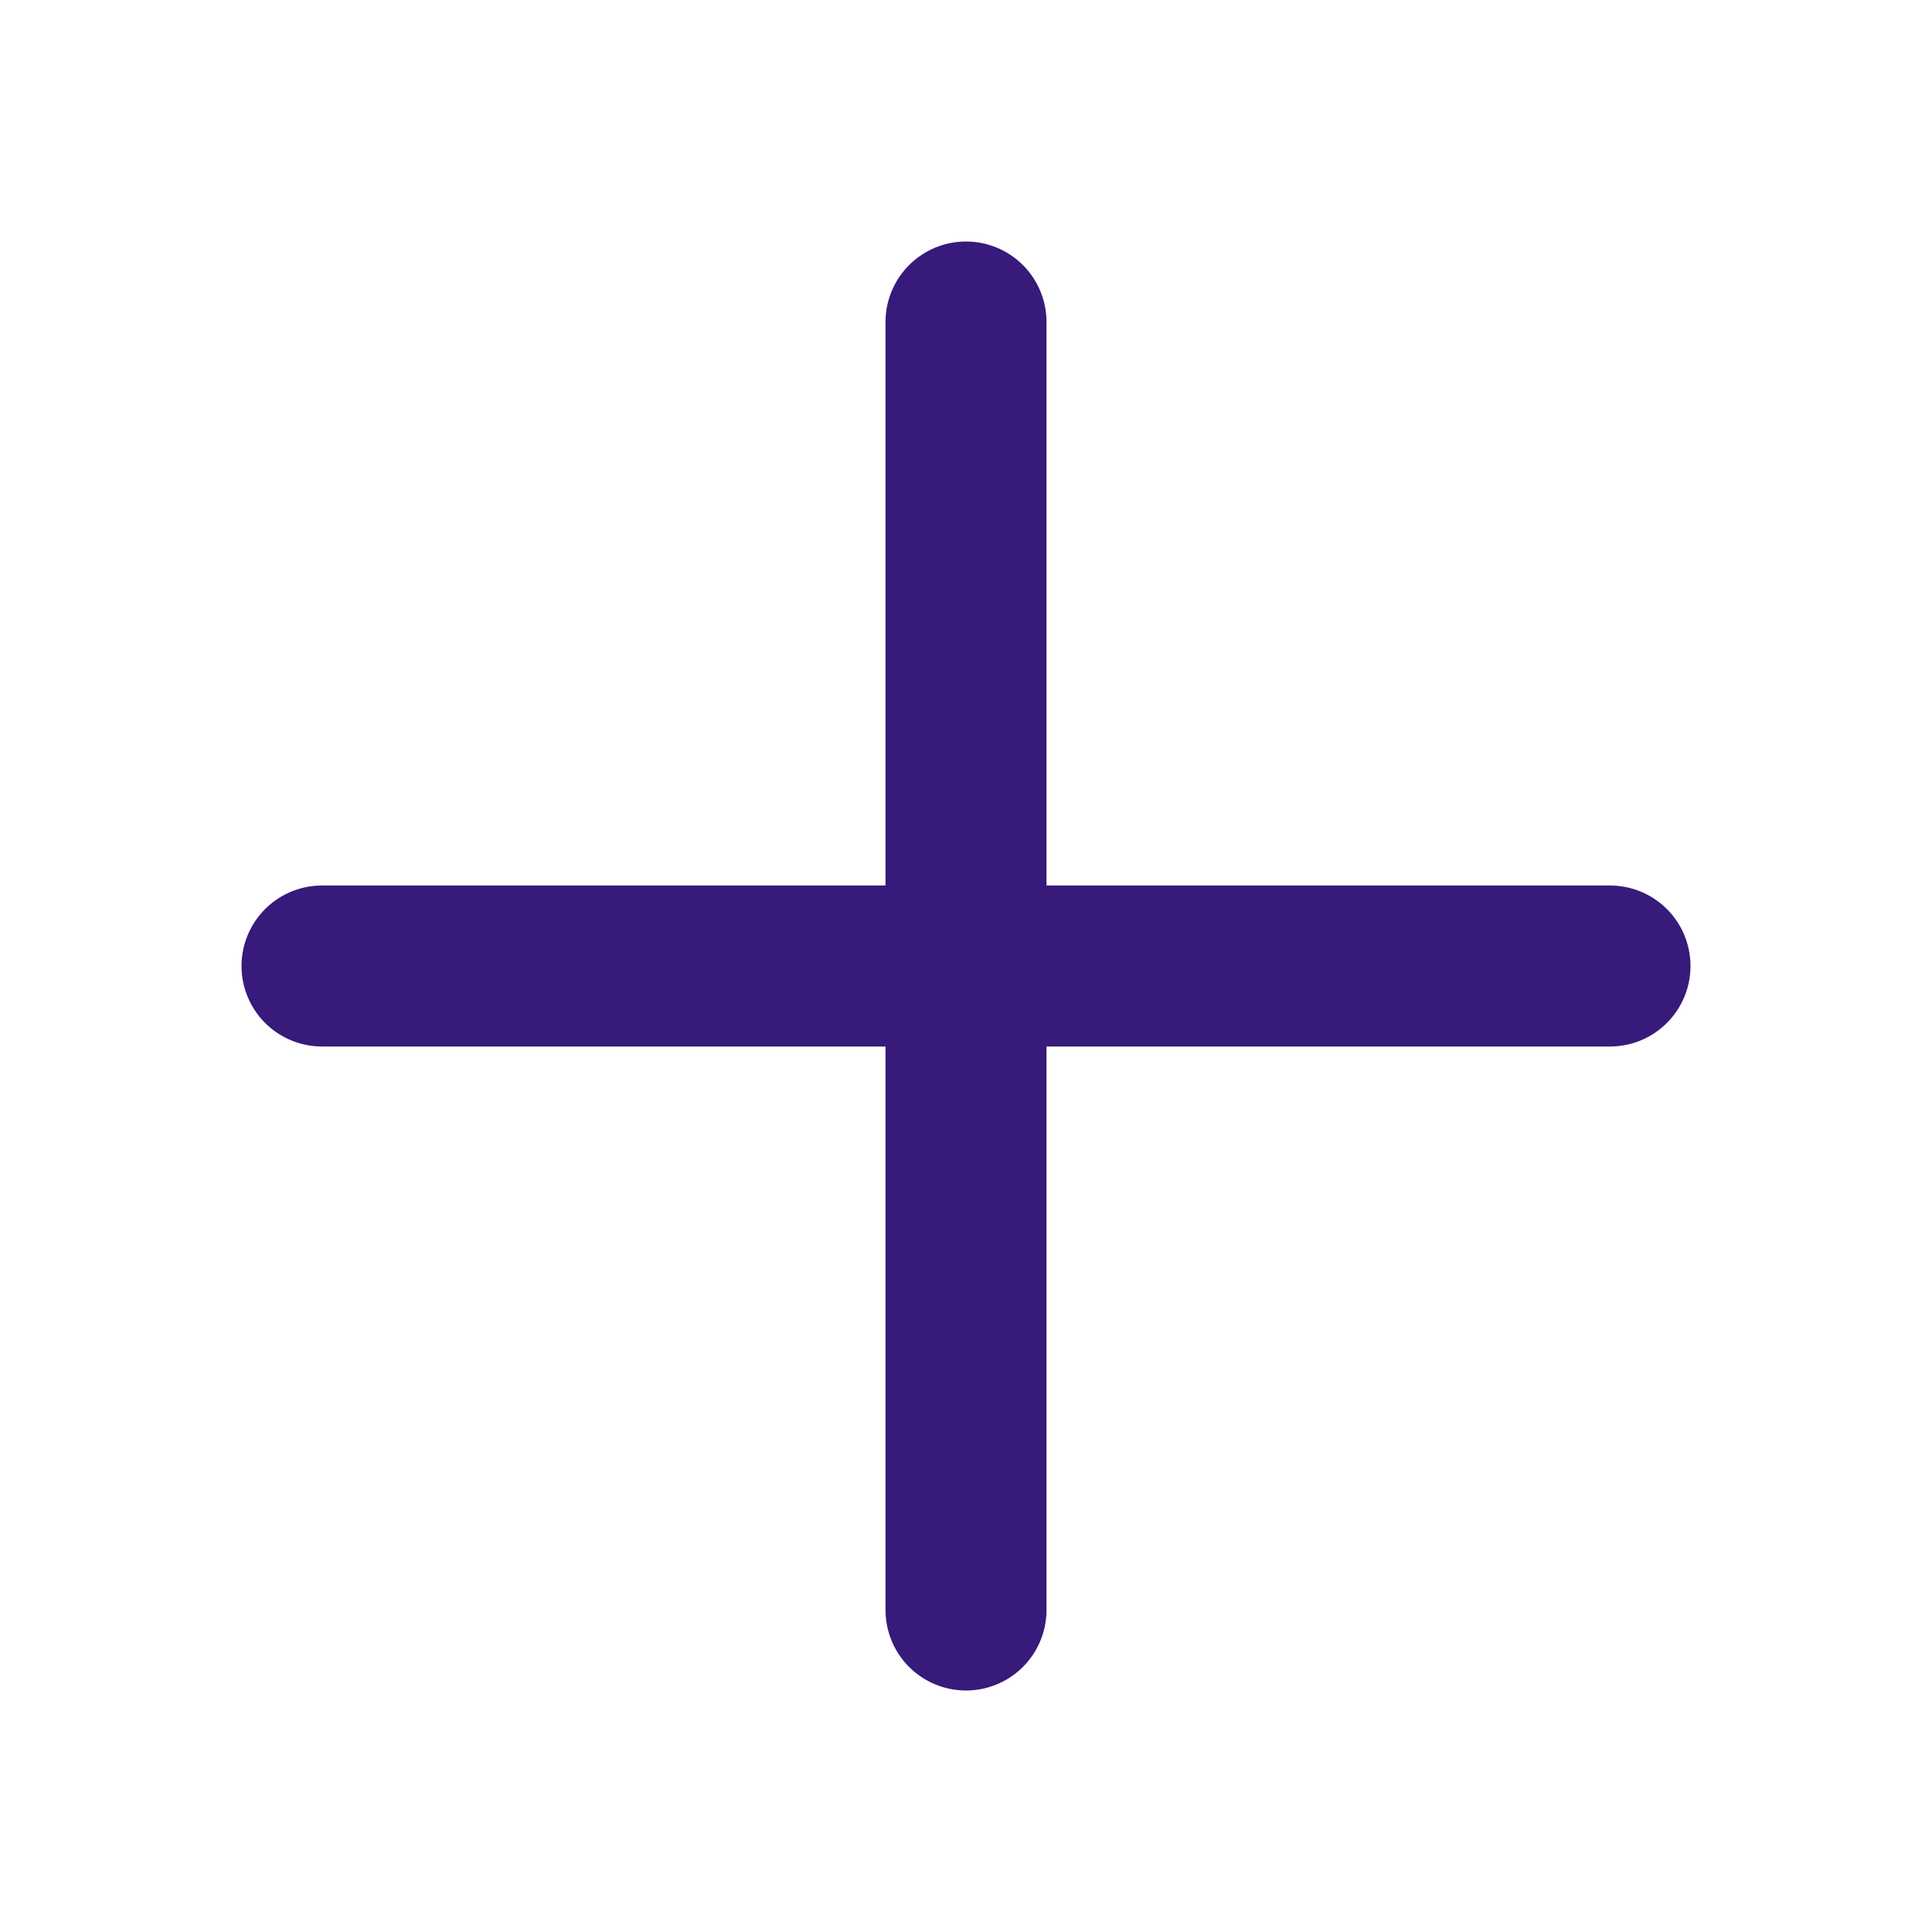
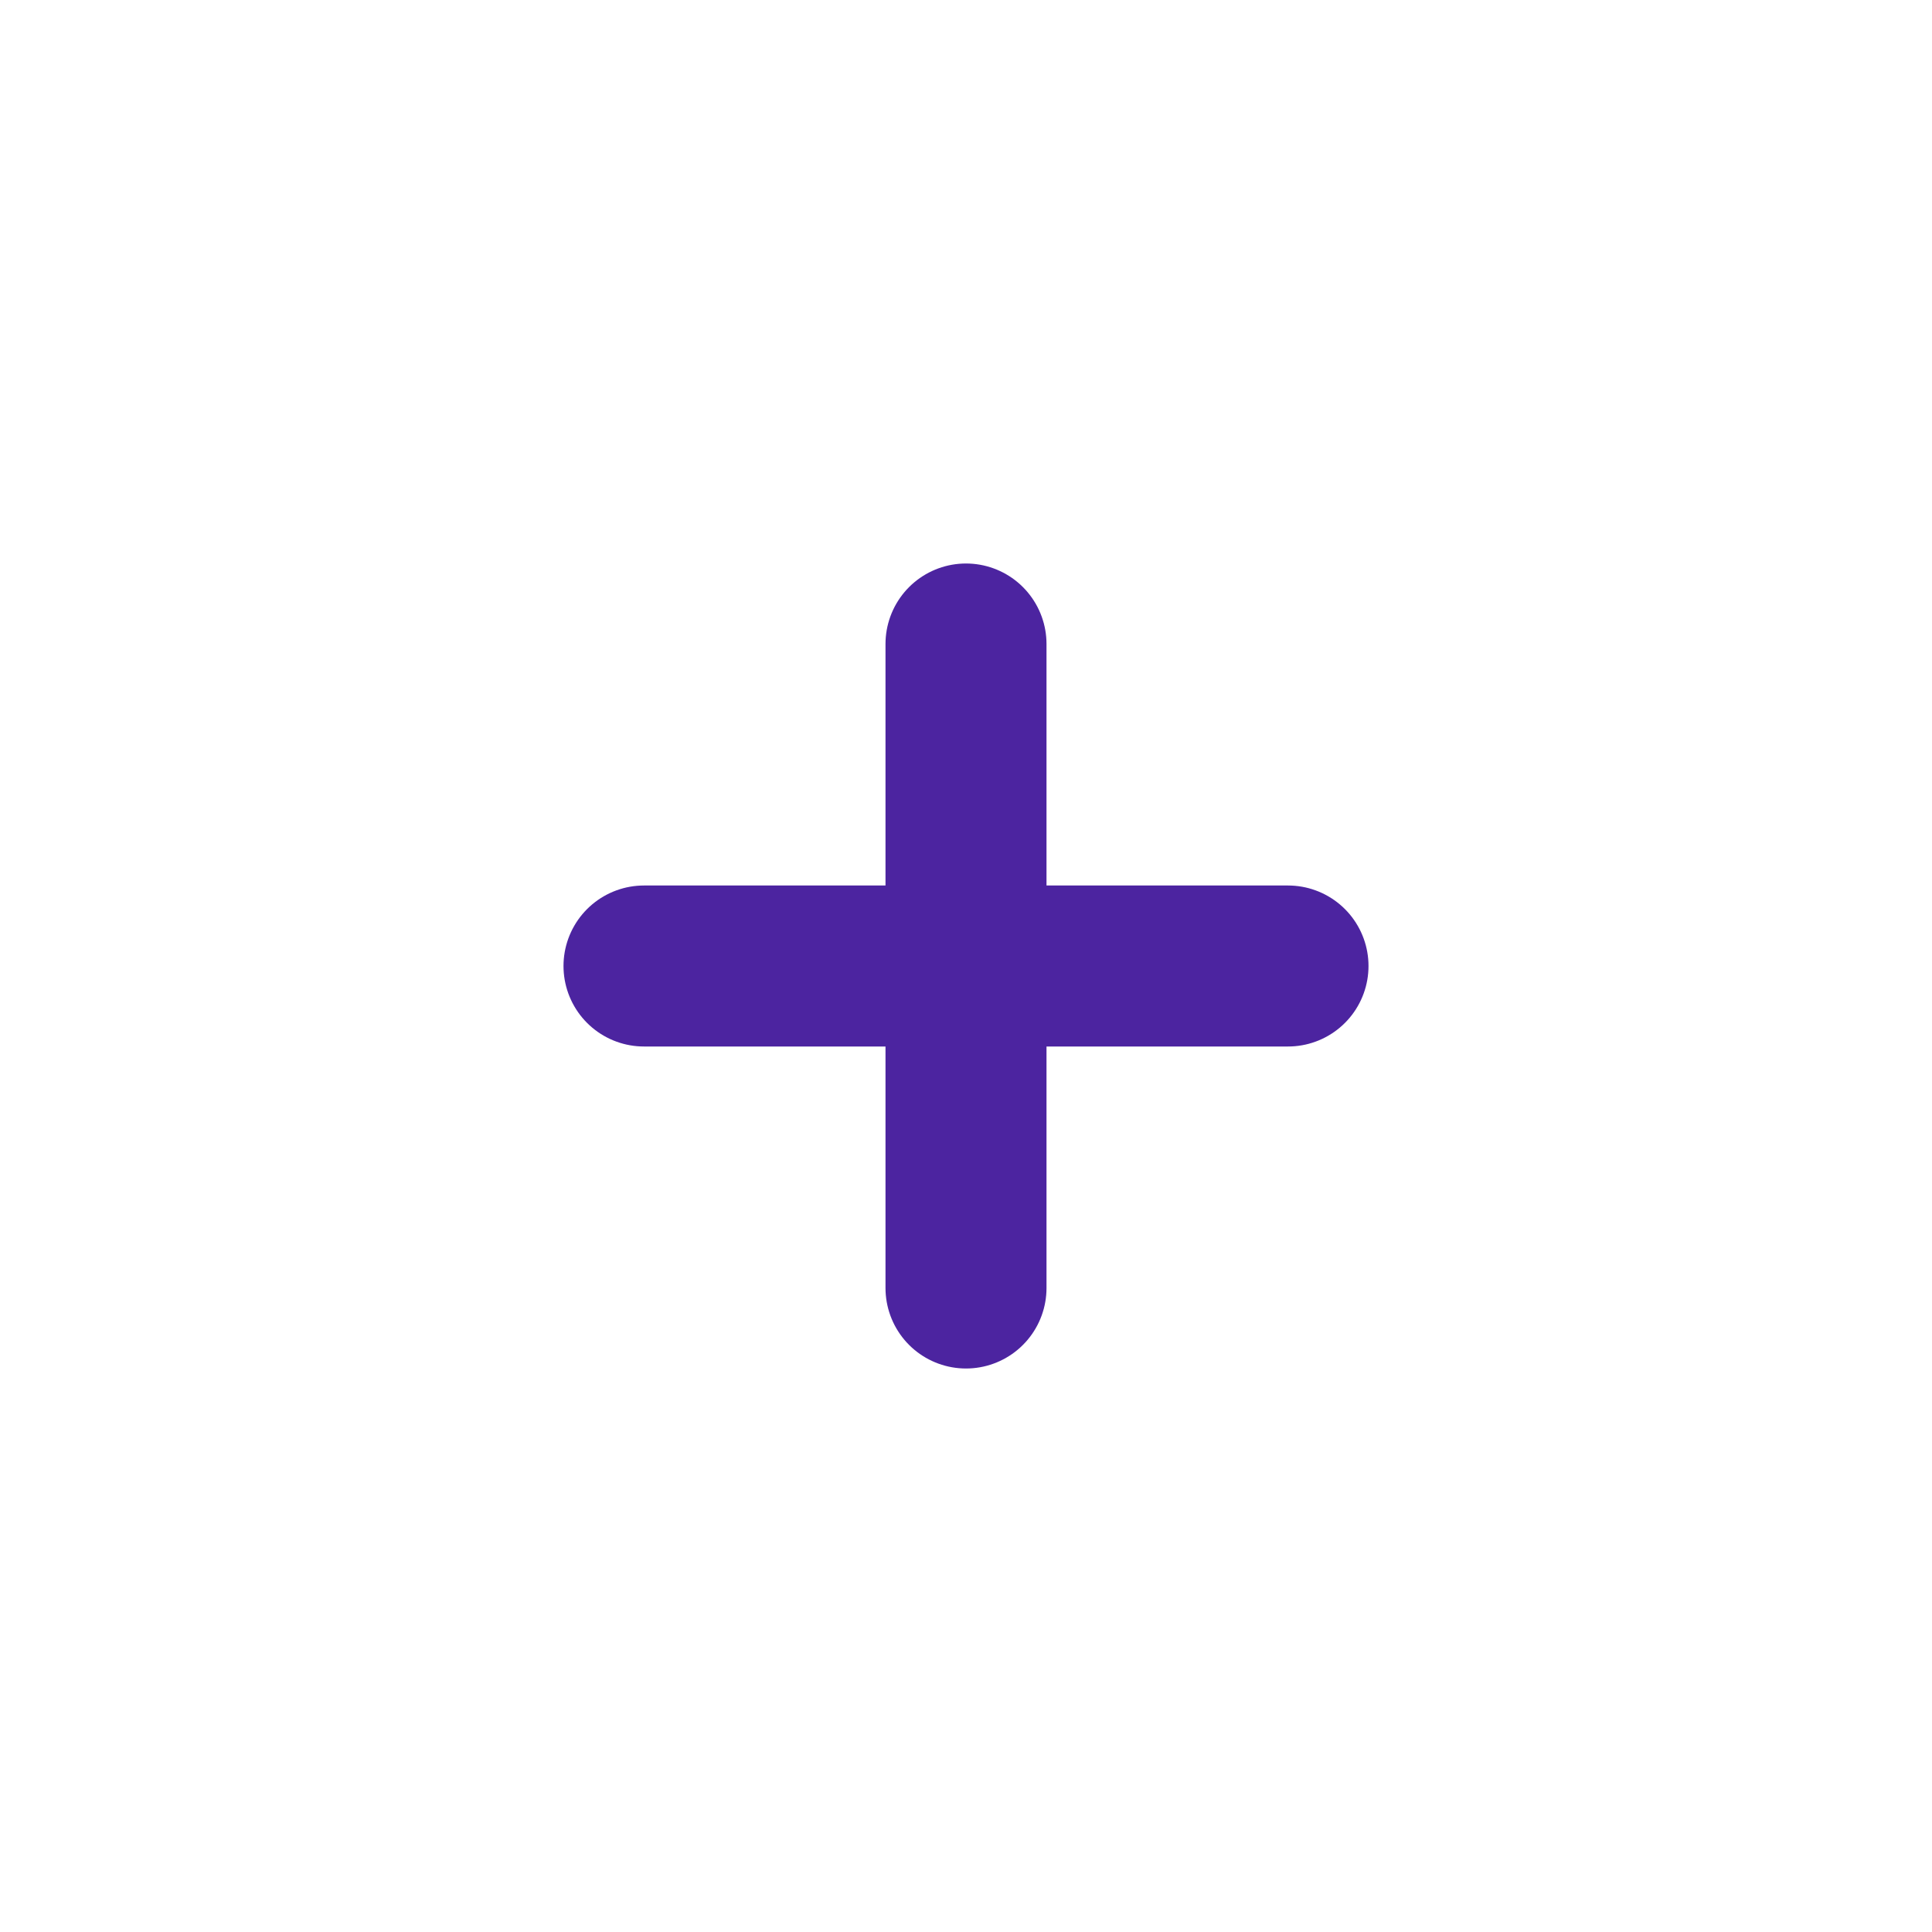
<svg xmlns="http://www.w3.org/2000/svg" width="24" height="24" viewBox="0 0 24 24" fill="none">
-   <path d="M12 4V20M20 12H4" stroke="#381A7A" stroke-width="2" stroke-linecap="round" stroke-linejoin="round" />
+   <path d="M12 8V16M16 12H8" stroke="#4C24A0" stroke-width="2" stroke-linecap="round" stroke-linejoin="round" />
</svg>
